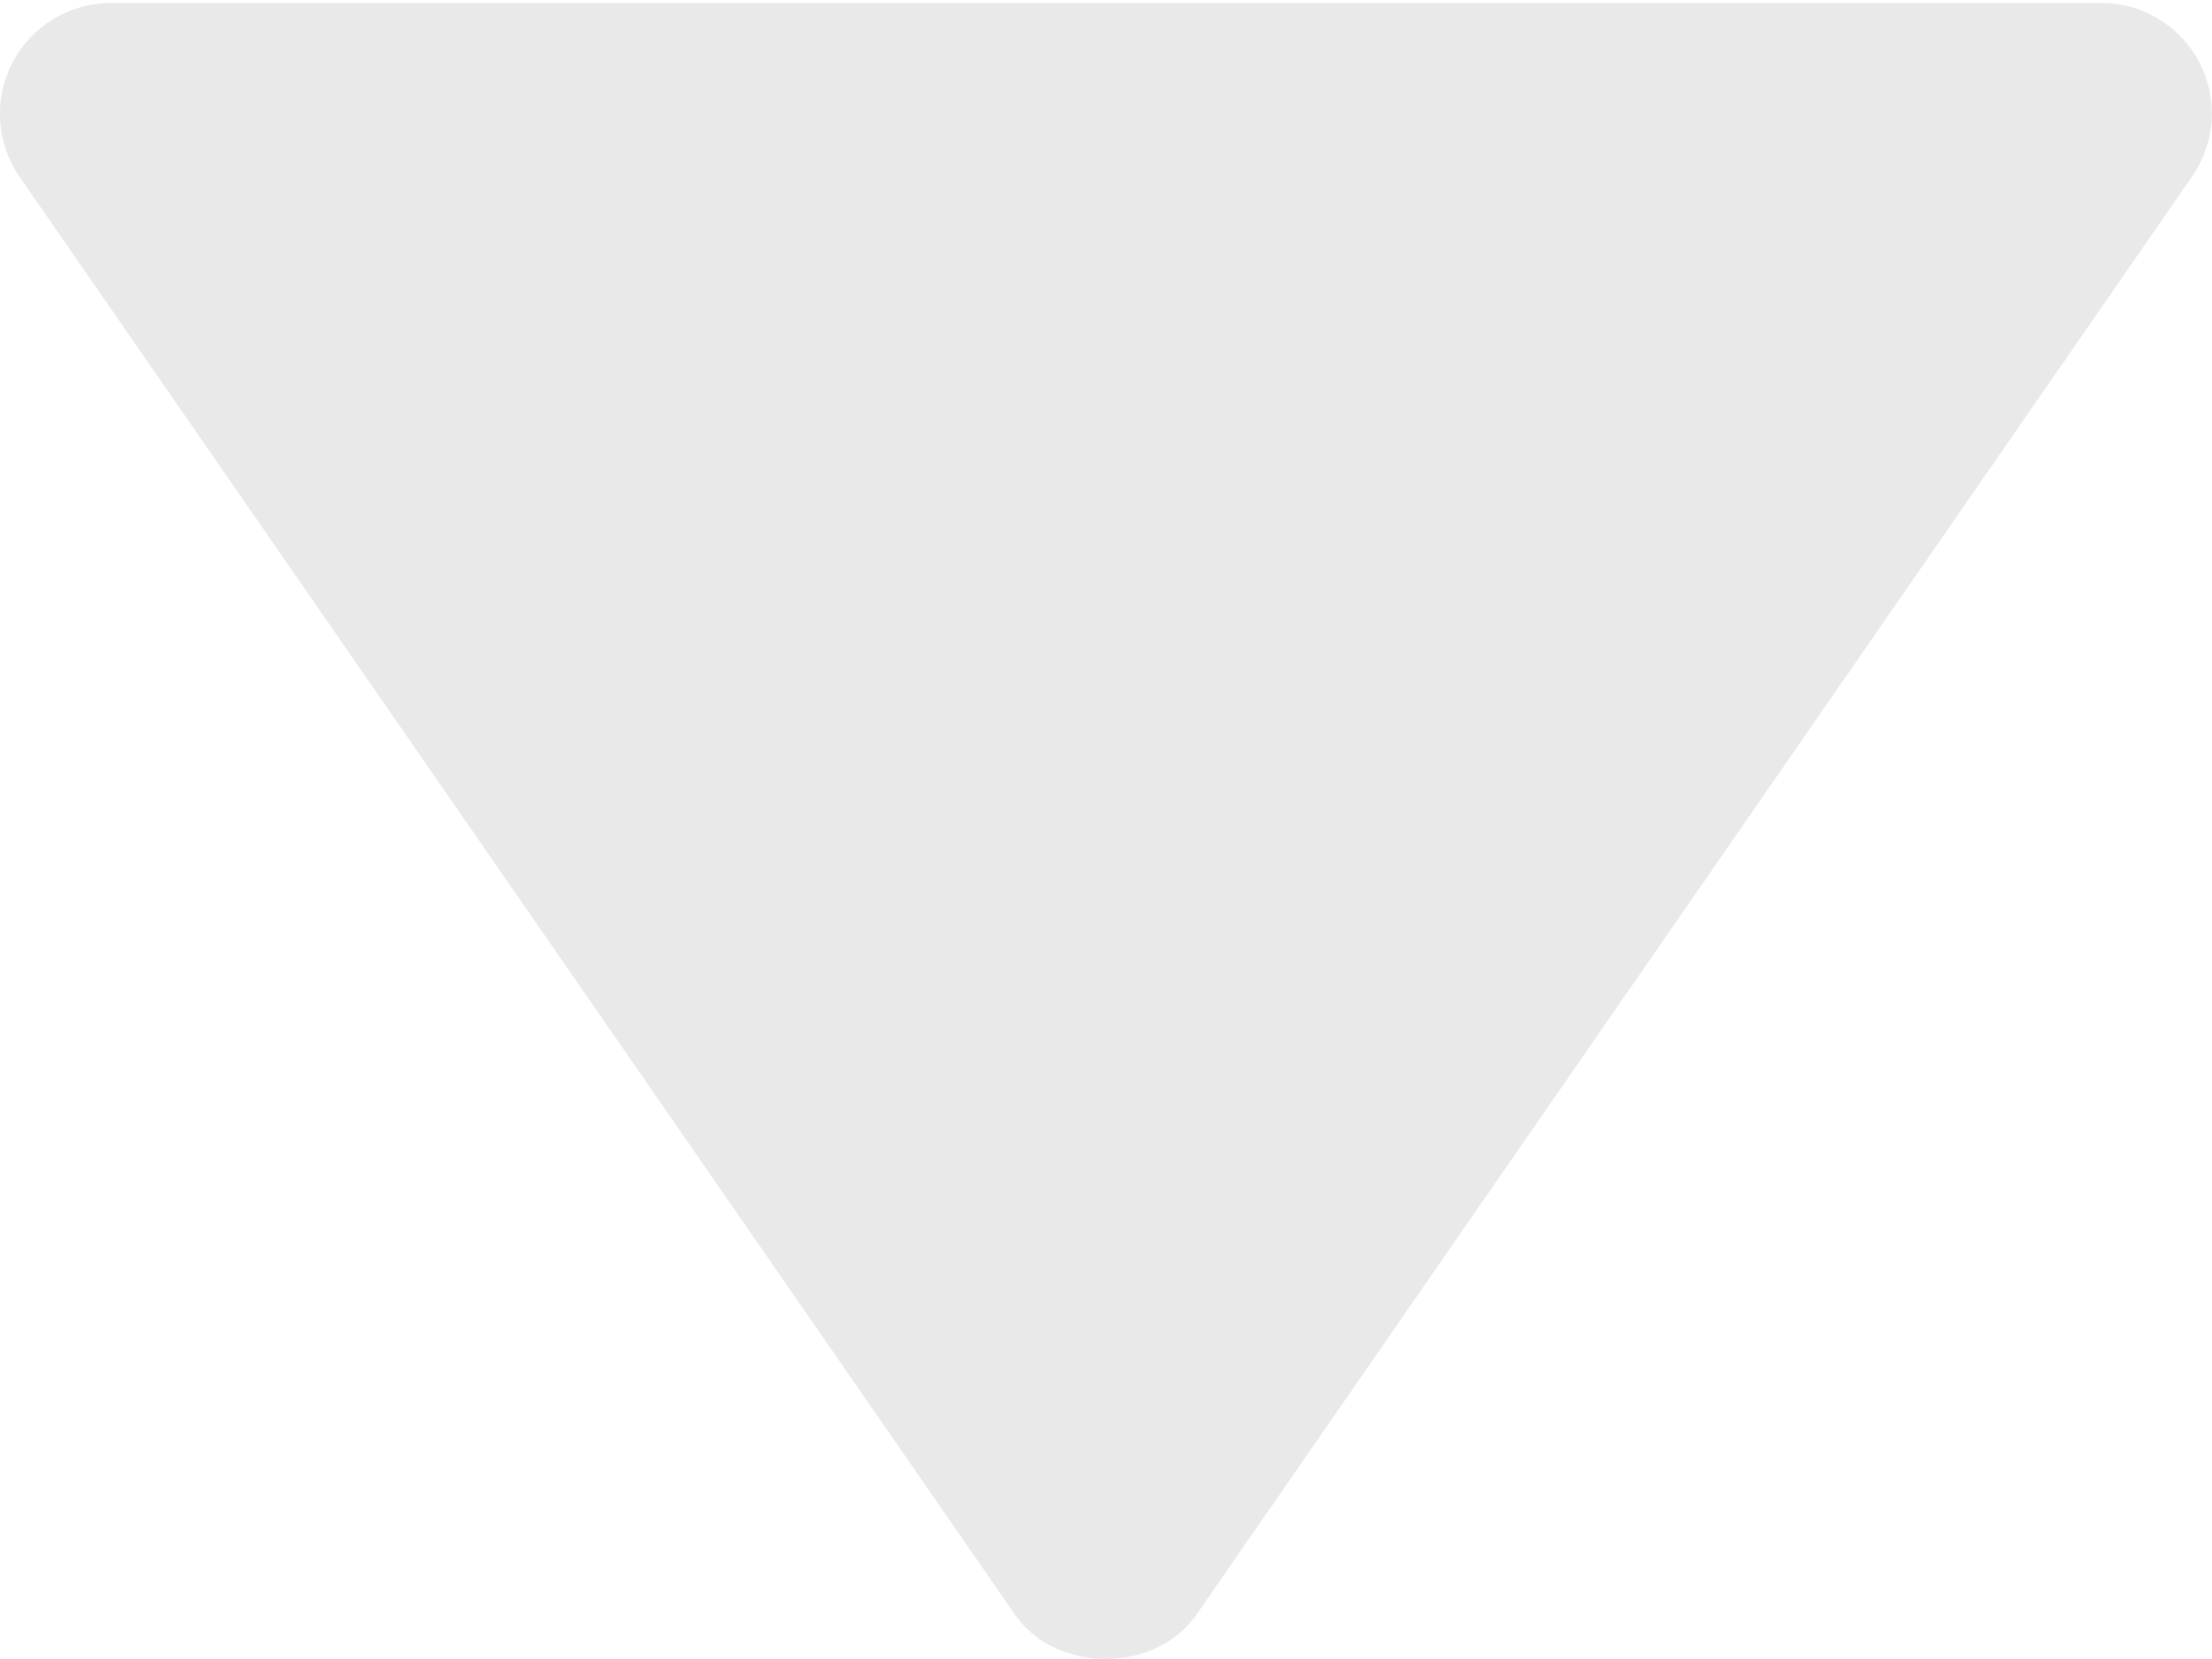
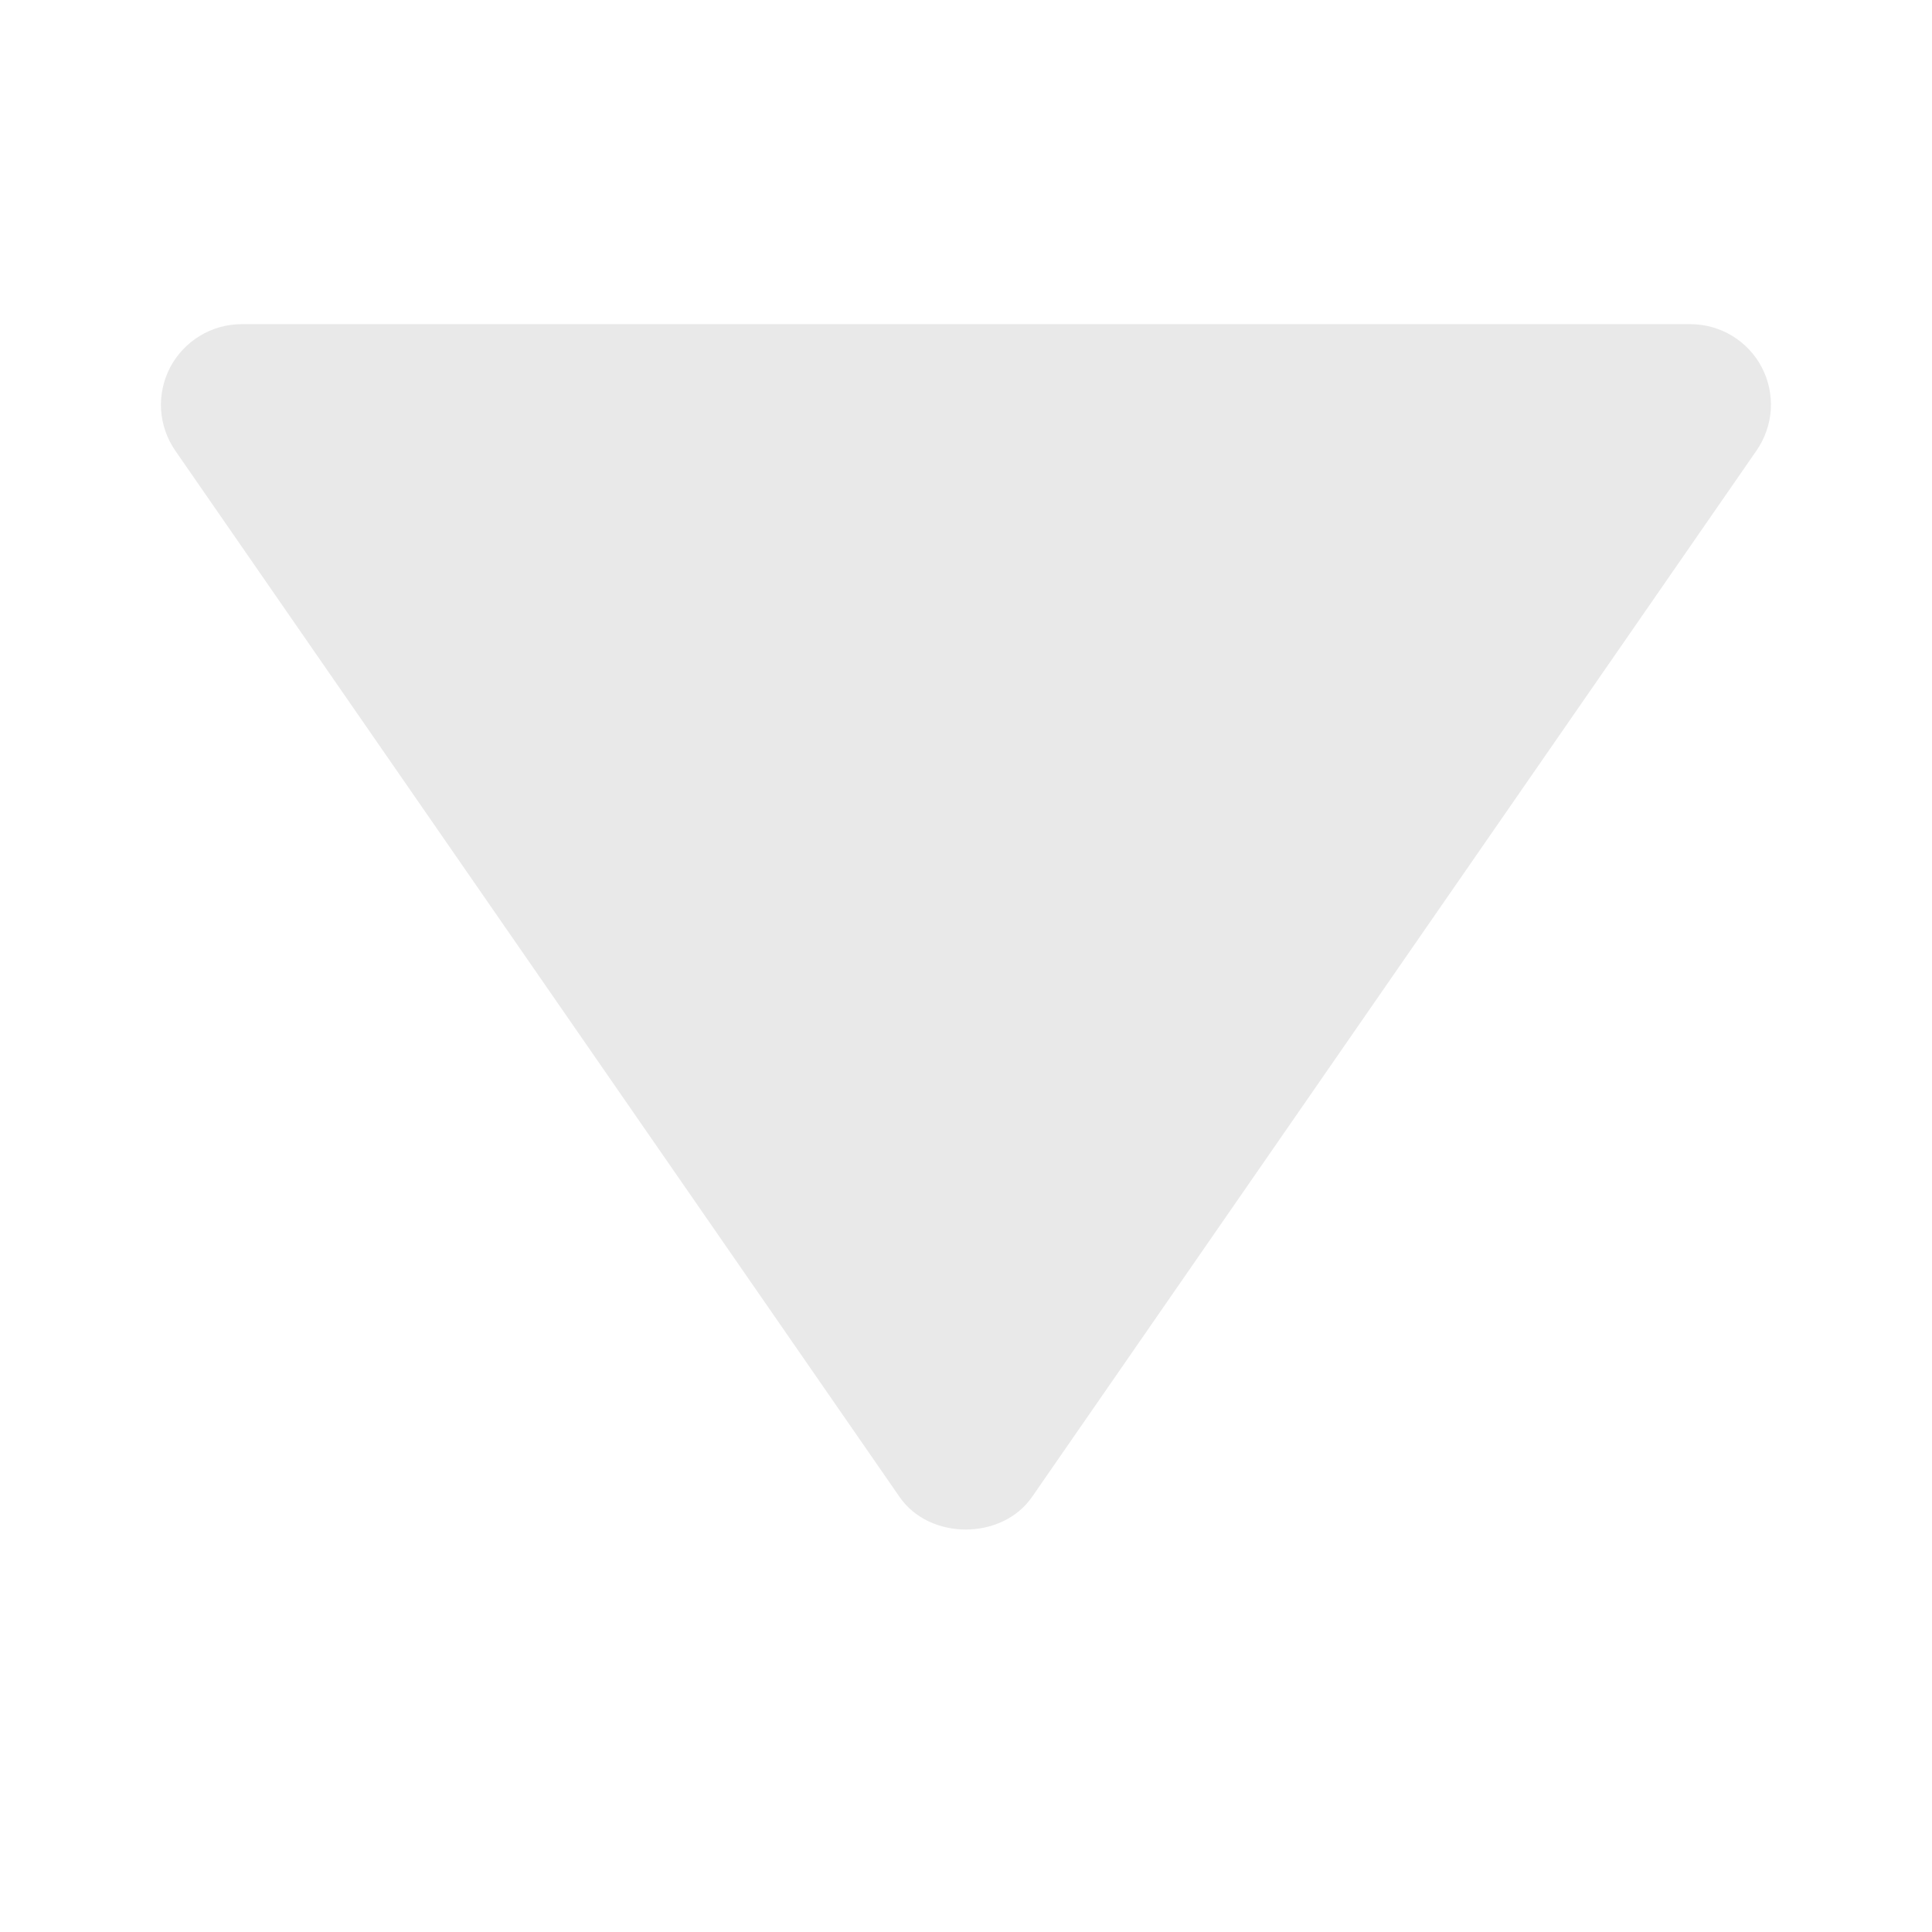
- <svg xmlns="http://www.w3.org/2000/svg" width="20" height="15" viewBox="0 0 20 15" fill="none">
-   <path d="M18.998 0.027L0.998 0.027C0.816 0.027 0.637 0.078 0.482 0.172C0.326 0.267 0.199 0.402 0.114 0.563C0.029 0.725 -0.01 0.906 0.001 1.088C0.012 1.27 0.072 1.445 0.175 1.596L9.175 14.596C9.548 15.135 10.446 15.135 10.82 14.596L19.82 1.596C19.924 1.446 19.985 1.27 19.997 1.088C20.008 0.906 19.969 0.724 19.885 0.562C19.8 0.4 19.672 0.265 19.516 0.171C19.36 0.076 19.181 0.026 18.998 0.027Z" fill="#E9E9E9" />
+ <svg xmlns="http://www.w3.org/2000/svg" width="14" height="14" viewBox="0 0 14 14" fill="none">
+   <path d="M12.249 2.349L1.749 2.349C1.643 2.349 1.538 2.379 1.448 2.434C1.357 2.489 1.283 2.568 1.233 2.662C1.184 2.756 1.161 2.862 1.167 2.968C1.174 3.074 1.209 3.177 1.269 3.264L6.519 10.848C6.736 11.162 7.26 11.162 7.478 10.848L12.729 3.264C12.789 3.177 12.825 3.074 12.832 2.968C12.838 2.862 12.816 2.756 12.766 2.661C12.717 2.567 12.642 2.488 12.551 2.433C12.46 2.378 12.355 2.349 12.249 2.349Z" fill="#E9E9E9" />
</svg>
